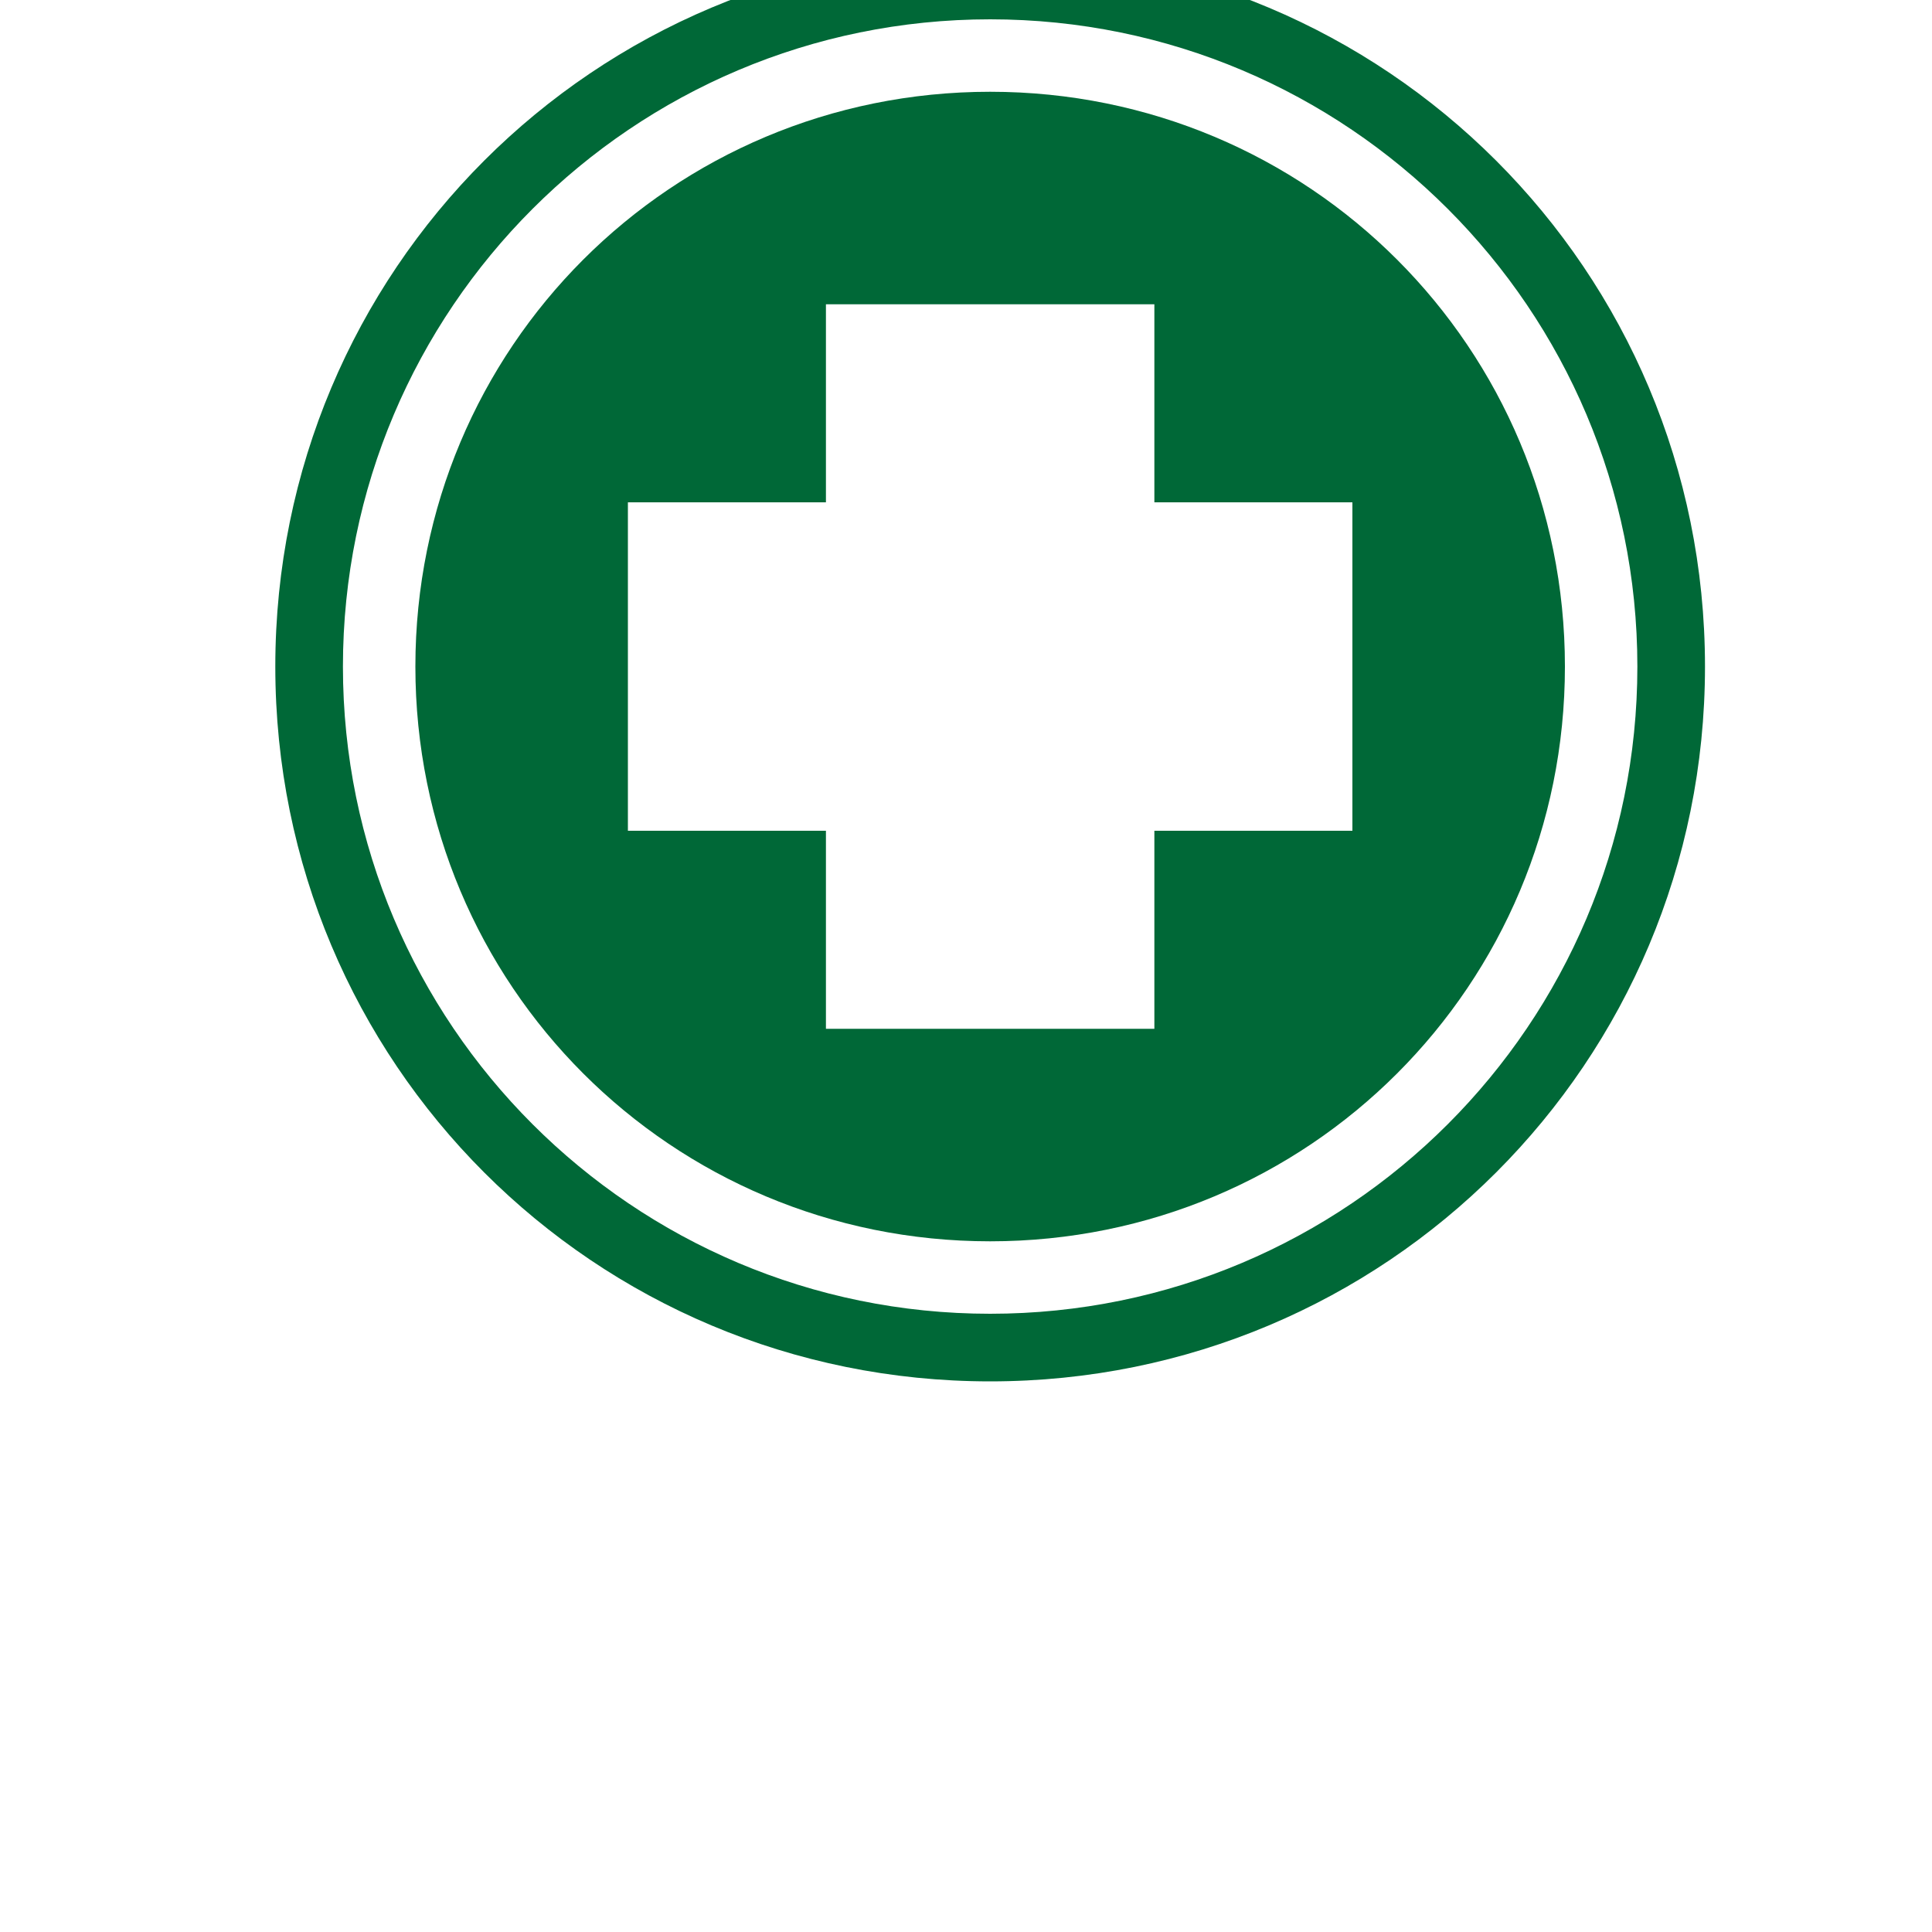
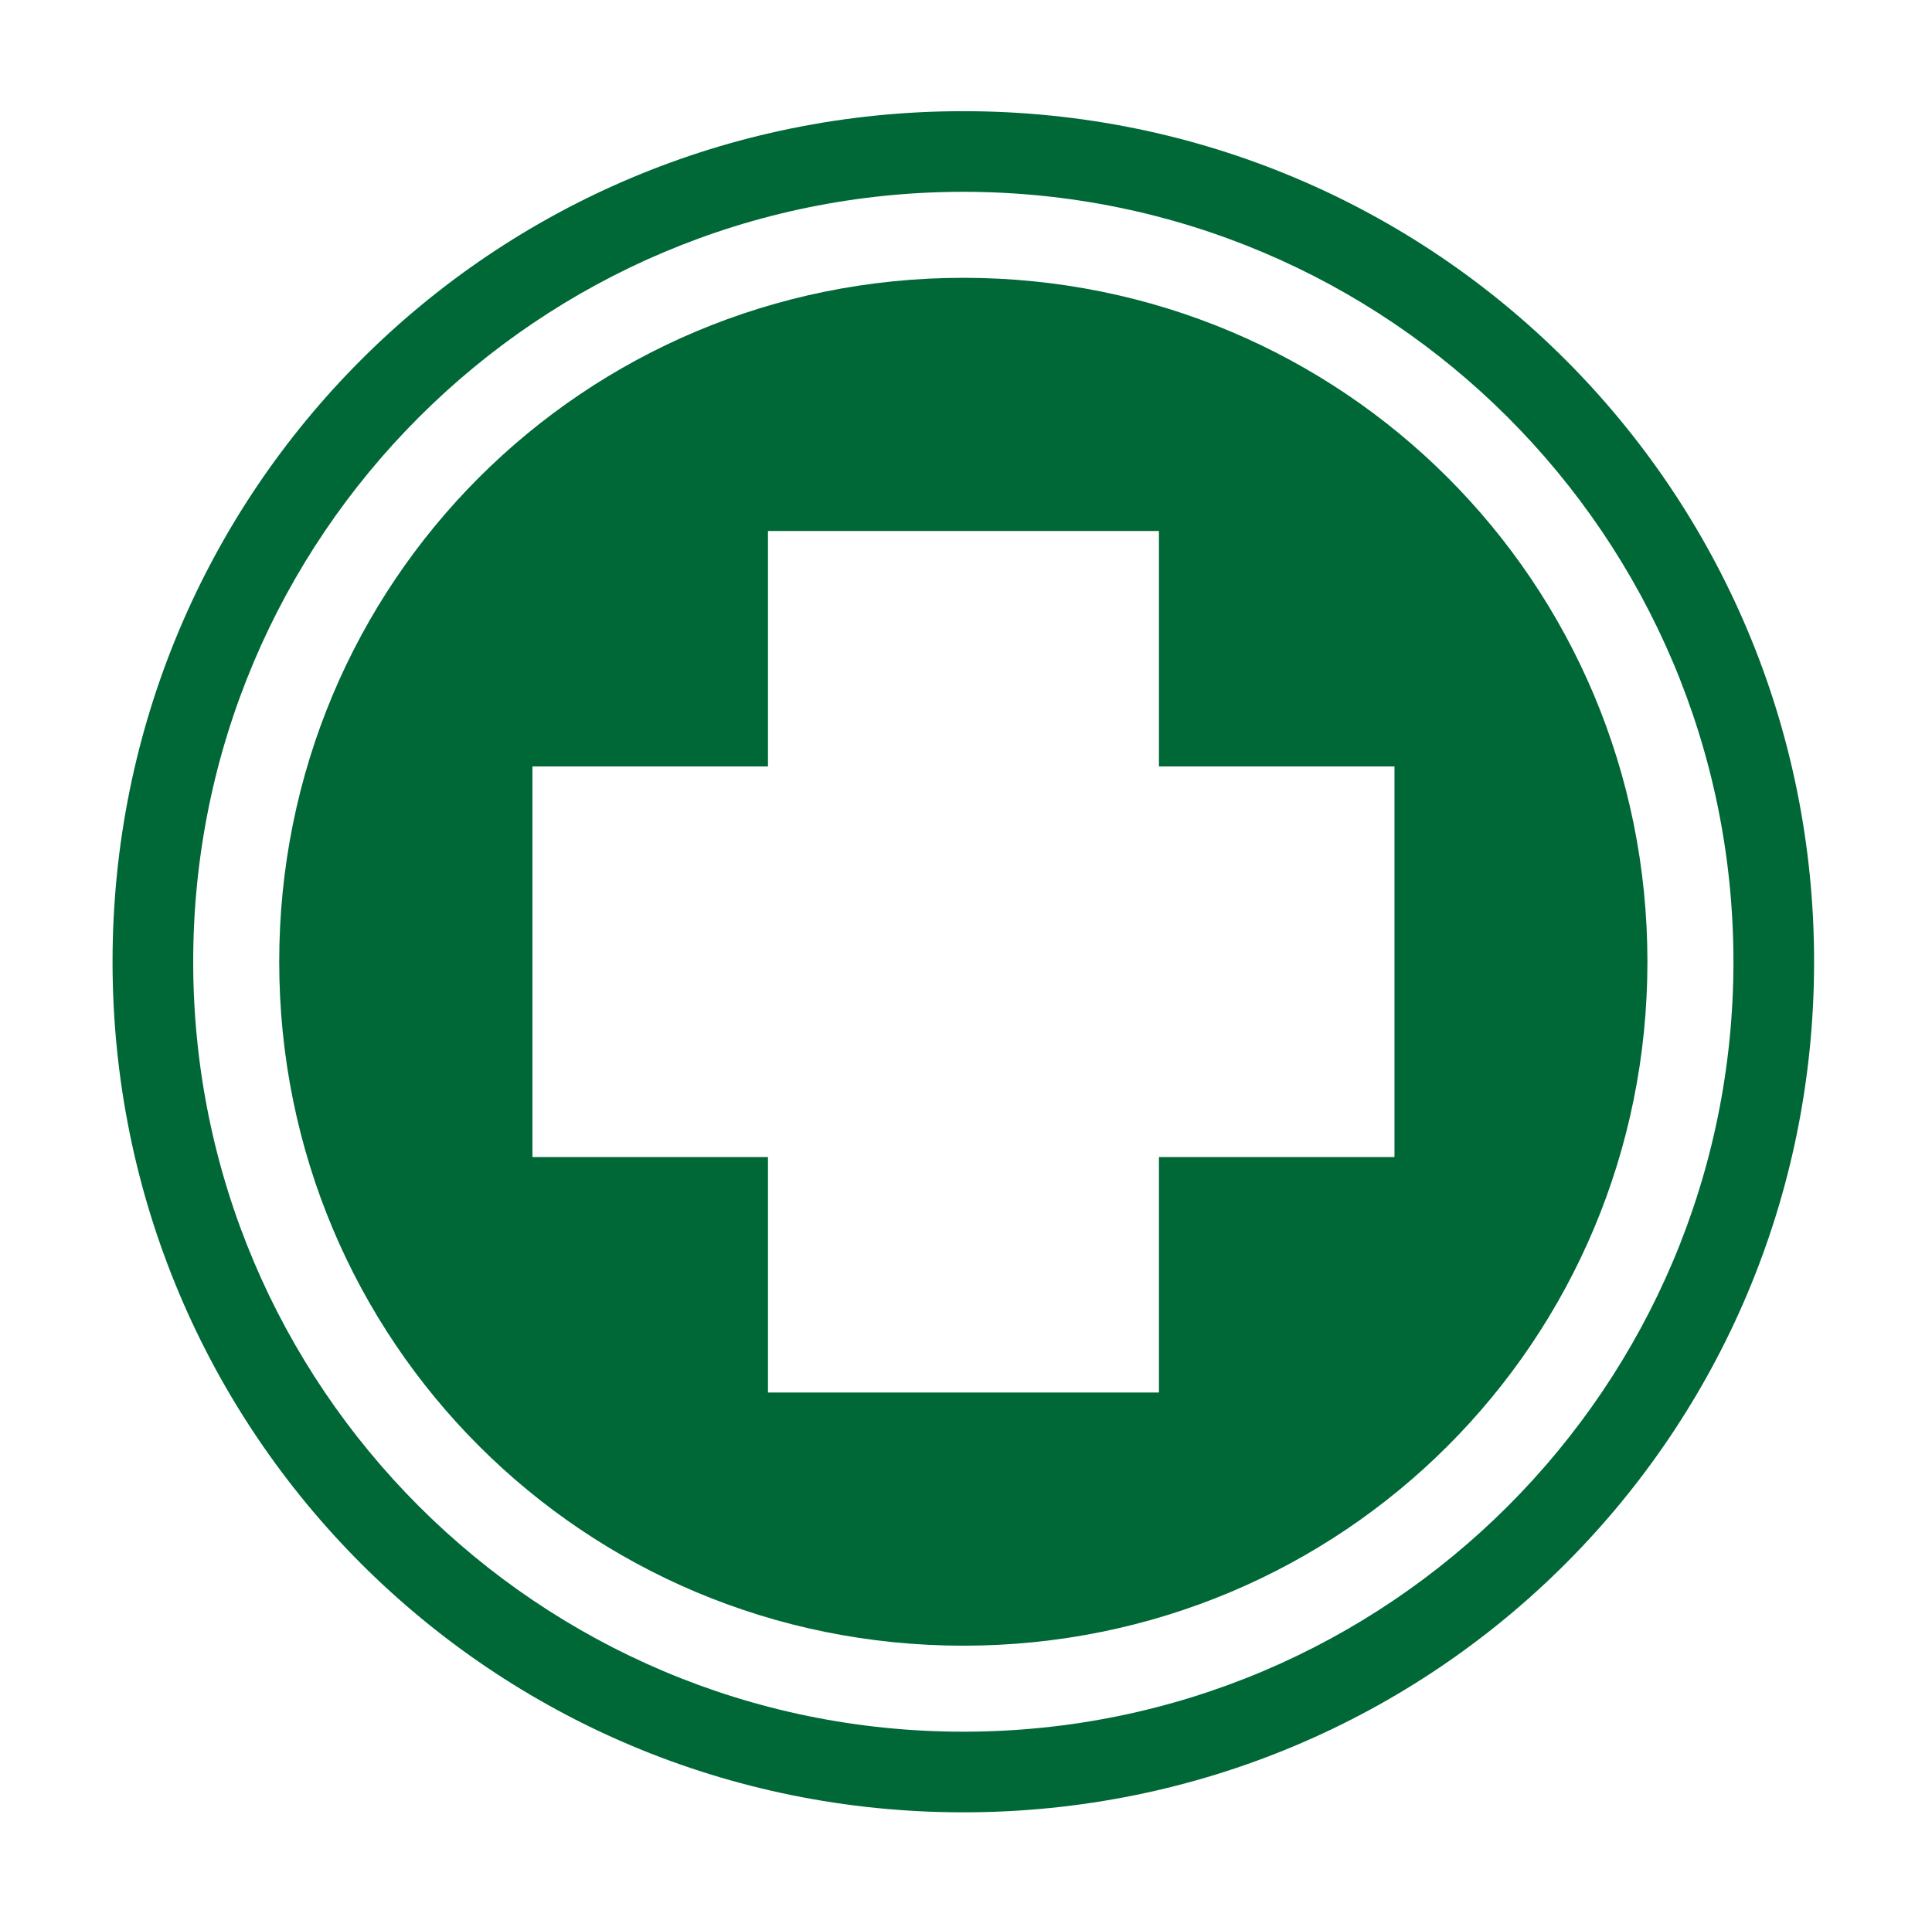
- <svg xmlns="http://www.w3.org/2000/svg" version="1.1" id="Layer_1" x="0px" y="0px" viewBox="-561 410 40 40" enable-background="new -561 410 40 40" xml:space="preserve">
+ <svg xmlns="http://www.w3.org/2000/svg" version="1.1" id="Layer_1" x="0px" y="0px" viewBox="222 70 721 714" enable-background="new 222 70 721 714" xml:space="preserve">
  <g>
-     <path fill="#006837" d="M-584.2,401.6c-12.3,0-22.2,10-22.2,22.2s10,22.2,22.2,22.2s22.2-10,22.2-22.2S-571.9,401.6-584.2,401.6z M-584.2,443.9   c-11.1,0-20.2-9-20.2-20.2s9-20.2,20.2-20.2s20.2,9,20.2,20.2S-573.1,443.9-584.2,443.9z" />
-     <path fill="#006837" d="M-584.2,406c-9.8,0-17.8,8-17.8,17.8c0,9.8,8,17.8,17.8,17.8s17.8-8,17.8-17.8C-566.4,413.9-574.4,406-584.2,406z    M-573,428.9h-6.1v6.1h-10.3v-6.1h-6.1v-10.3h6.1v-6.1h10.3v6.1h6.1C-573,418.7-573,428.9-573,428.9z" />
+     <path fill="#006837" d="M-906.1,229.8c-263.8,0-476.2,214.5-476.2,476.2s214.5,476.2,476.2,476.2S-430,967.7-430,706   S-642.3,229.8-906.1,229.8z M-906.1,1137.2c-238.1,0-433.3-193-433.3-433.3s193.1-433.3,433.3-433.3s433.3,193.1,433.3,433.3   S-668,1137.2-906.1,1137.2z" />
+     <path fill="#006837" d="M-906.1,324.2c-210.2,0-381.8,171.6-381.8,381.8s171.6,381.8,381.8,381.8S-524.3,916.2-524.3,706   C-524.3,493.7-695.9,324.2-906.1,324.2z M-665.9,815.4h-130.8v130.8h-220.9V815.4h-130.8V594.5h130.8V463.6h220.9v130.8h130.8   C-665.9,596.6-665.9,815.4-665.9,815.4z" />
  </g>
  <g>
-     <path fill="#006837" d="M-540.5,409c-8.2,0-14.8,6.6-14.8,14.8s6.6,14.8,14.8,14.8s14.8-6.6,14.8-14.8S-532.3,409-540.5,409z M-540.5,437.2   c-7.4,0-13.4-6-13.4-13.4s6-13.4,13.4-13.4s13.4,6,13.4,13.4S-533.1,437.2-540.5,437.2z" />
-     <path fill="#006837" d="M-540.5,411.9c-6.6,0-11.9,5.3-11.9,11.9s5.3,11.9,11.9,11.9c6.6,0,11.9-5.3,11.9-11.9S-533.9,411.9-540.5,411.9z    M-533,427.2h-4.1v4.1h-6.8v-4.1h-4.1v-6.8h4.1v-4.1h6.8v4.1h4.1C-533,420.4-533,427.2-533,427.2z" />
-   </g>
-   <g>
-     <path fill="#006837" d="M-508.6,412.7c-6.1,0-11.1,5-11.1,11.1c0,6.1,5,11.1,11.1,11.1c6.1,0,11.1-5,11.1-11.1   C-497.5,417.7-502.5,412.7-508.6,412.7z M-508.6,433.9c-5.6,0-10.1-4.5-10.1-10.1s4.5-10.1,10.1-10.1s10.1,4.5,10.1,10.1   S-503.1,433.9-508.6,433.9z" />
-     <path fill="#006837" d="M-508.6,414.9c-4.9,0-8.9,4-8.9,8.9s4,8.9,8.9,8.9s8.9-4,8.9-8.9S-503.7,414.9-508.6,414.9z M-503,426.3h-3v3h-5.1v-3h-3   v-5.1h3v-3h5.1v3h3V426.3z" />
-   </g>
-   <g>
-     <path fill="#006837" d="M-485.7,416.4c-4.1,0-7.4,3.3-7.4,7.4s3.3,7.4,7.4,7.4s7.4-3.3,7.4-7.4S-481.6,416.4-485.7,416.4z M-485.7,430.5   c-3.7,0-6.7-3-6.7-6.7s3-6.7,6.7-6.7c3.7,0,6.7,3,6.7,6.7S-482,430.5-485.7,430.5z" />
-     <path fill="#006837" d="M-485.7,417.8c-3.3,0-5.9,2.7-5.9,5.9c0,3.3,2.7,5.9,5.9,5.9c3.3,0,5.9-2.7,5.9-5.9C-479.7,420.5-482.4,417.8-485.7,417.8z    M-481.9,425.5h-2v2h-3.4v-2h-2v-3.4h2v-2h3.4v2h2V425.5z" />
+     <path fill="#006837" d="M581.5,111.5C405.6,111.5,264,253.1,264,429s141.6,317.5,317.5,317.5S899,604.9,899,429   S757.4,111.5,581.5,111.5z M581.5,716.4c-158.7,0-287.4-128.7-287.4-287.4s128.7-287.4,287.4-287.4S868.9,270.3,868.9,429   S740.2,716.4,581.5,716.4z" />
+     <path fill="#006837" d="M581.5,173.7c-141.6,0-255.3,113.7-255.3,255.3s113.7,255.3,255.3,255.3c141.6,0,255.3-113.7,255.3-255.3   S723.1,173.7,581.5,173.7z M742.4,501.9h-87.9v87.9H508.6v-87.9h-87.9V356.1h87.9v-87.9h145.9v87.9h87.9   C742.4,356.1,742.4,501.9,742.4,501.9z" />
  </g>
</svg>
